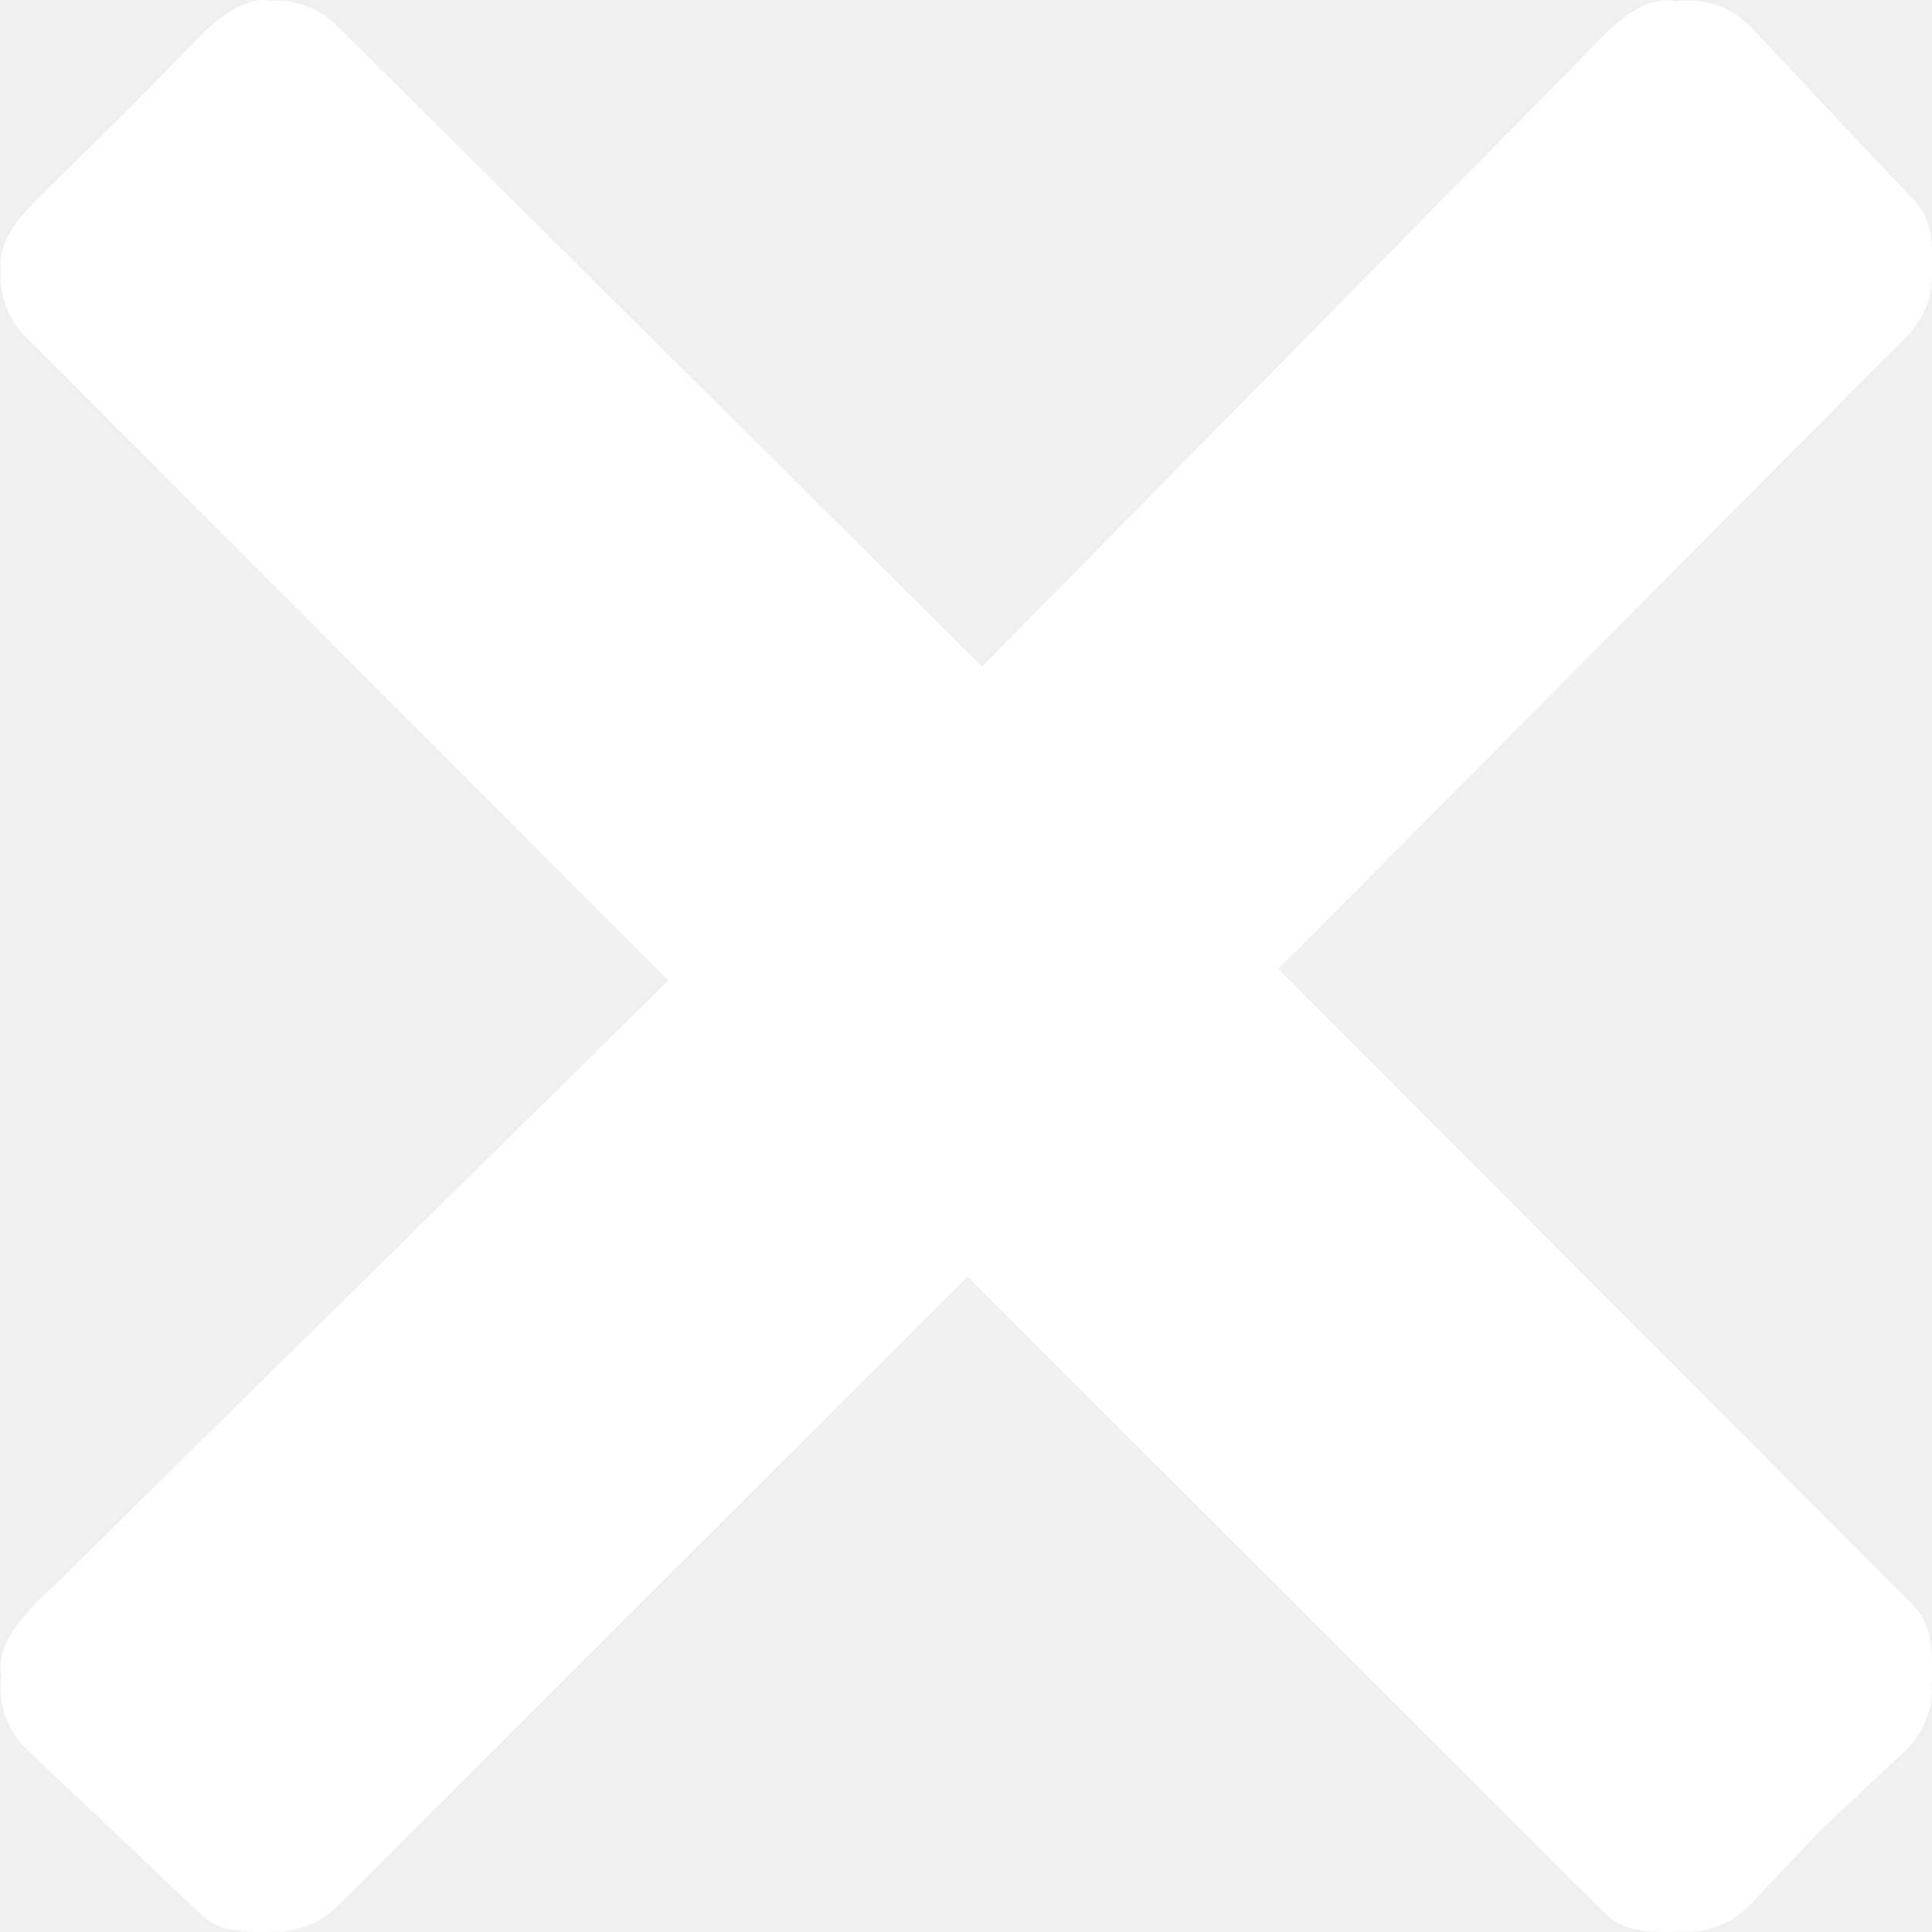
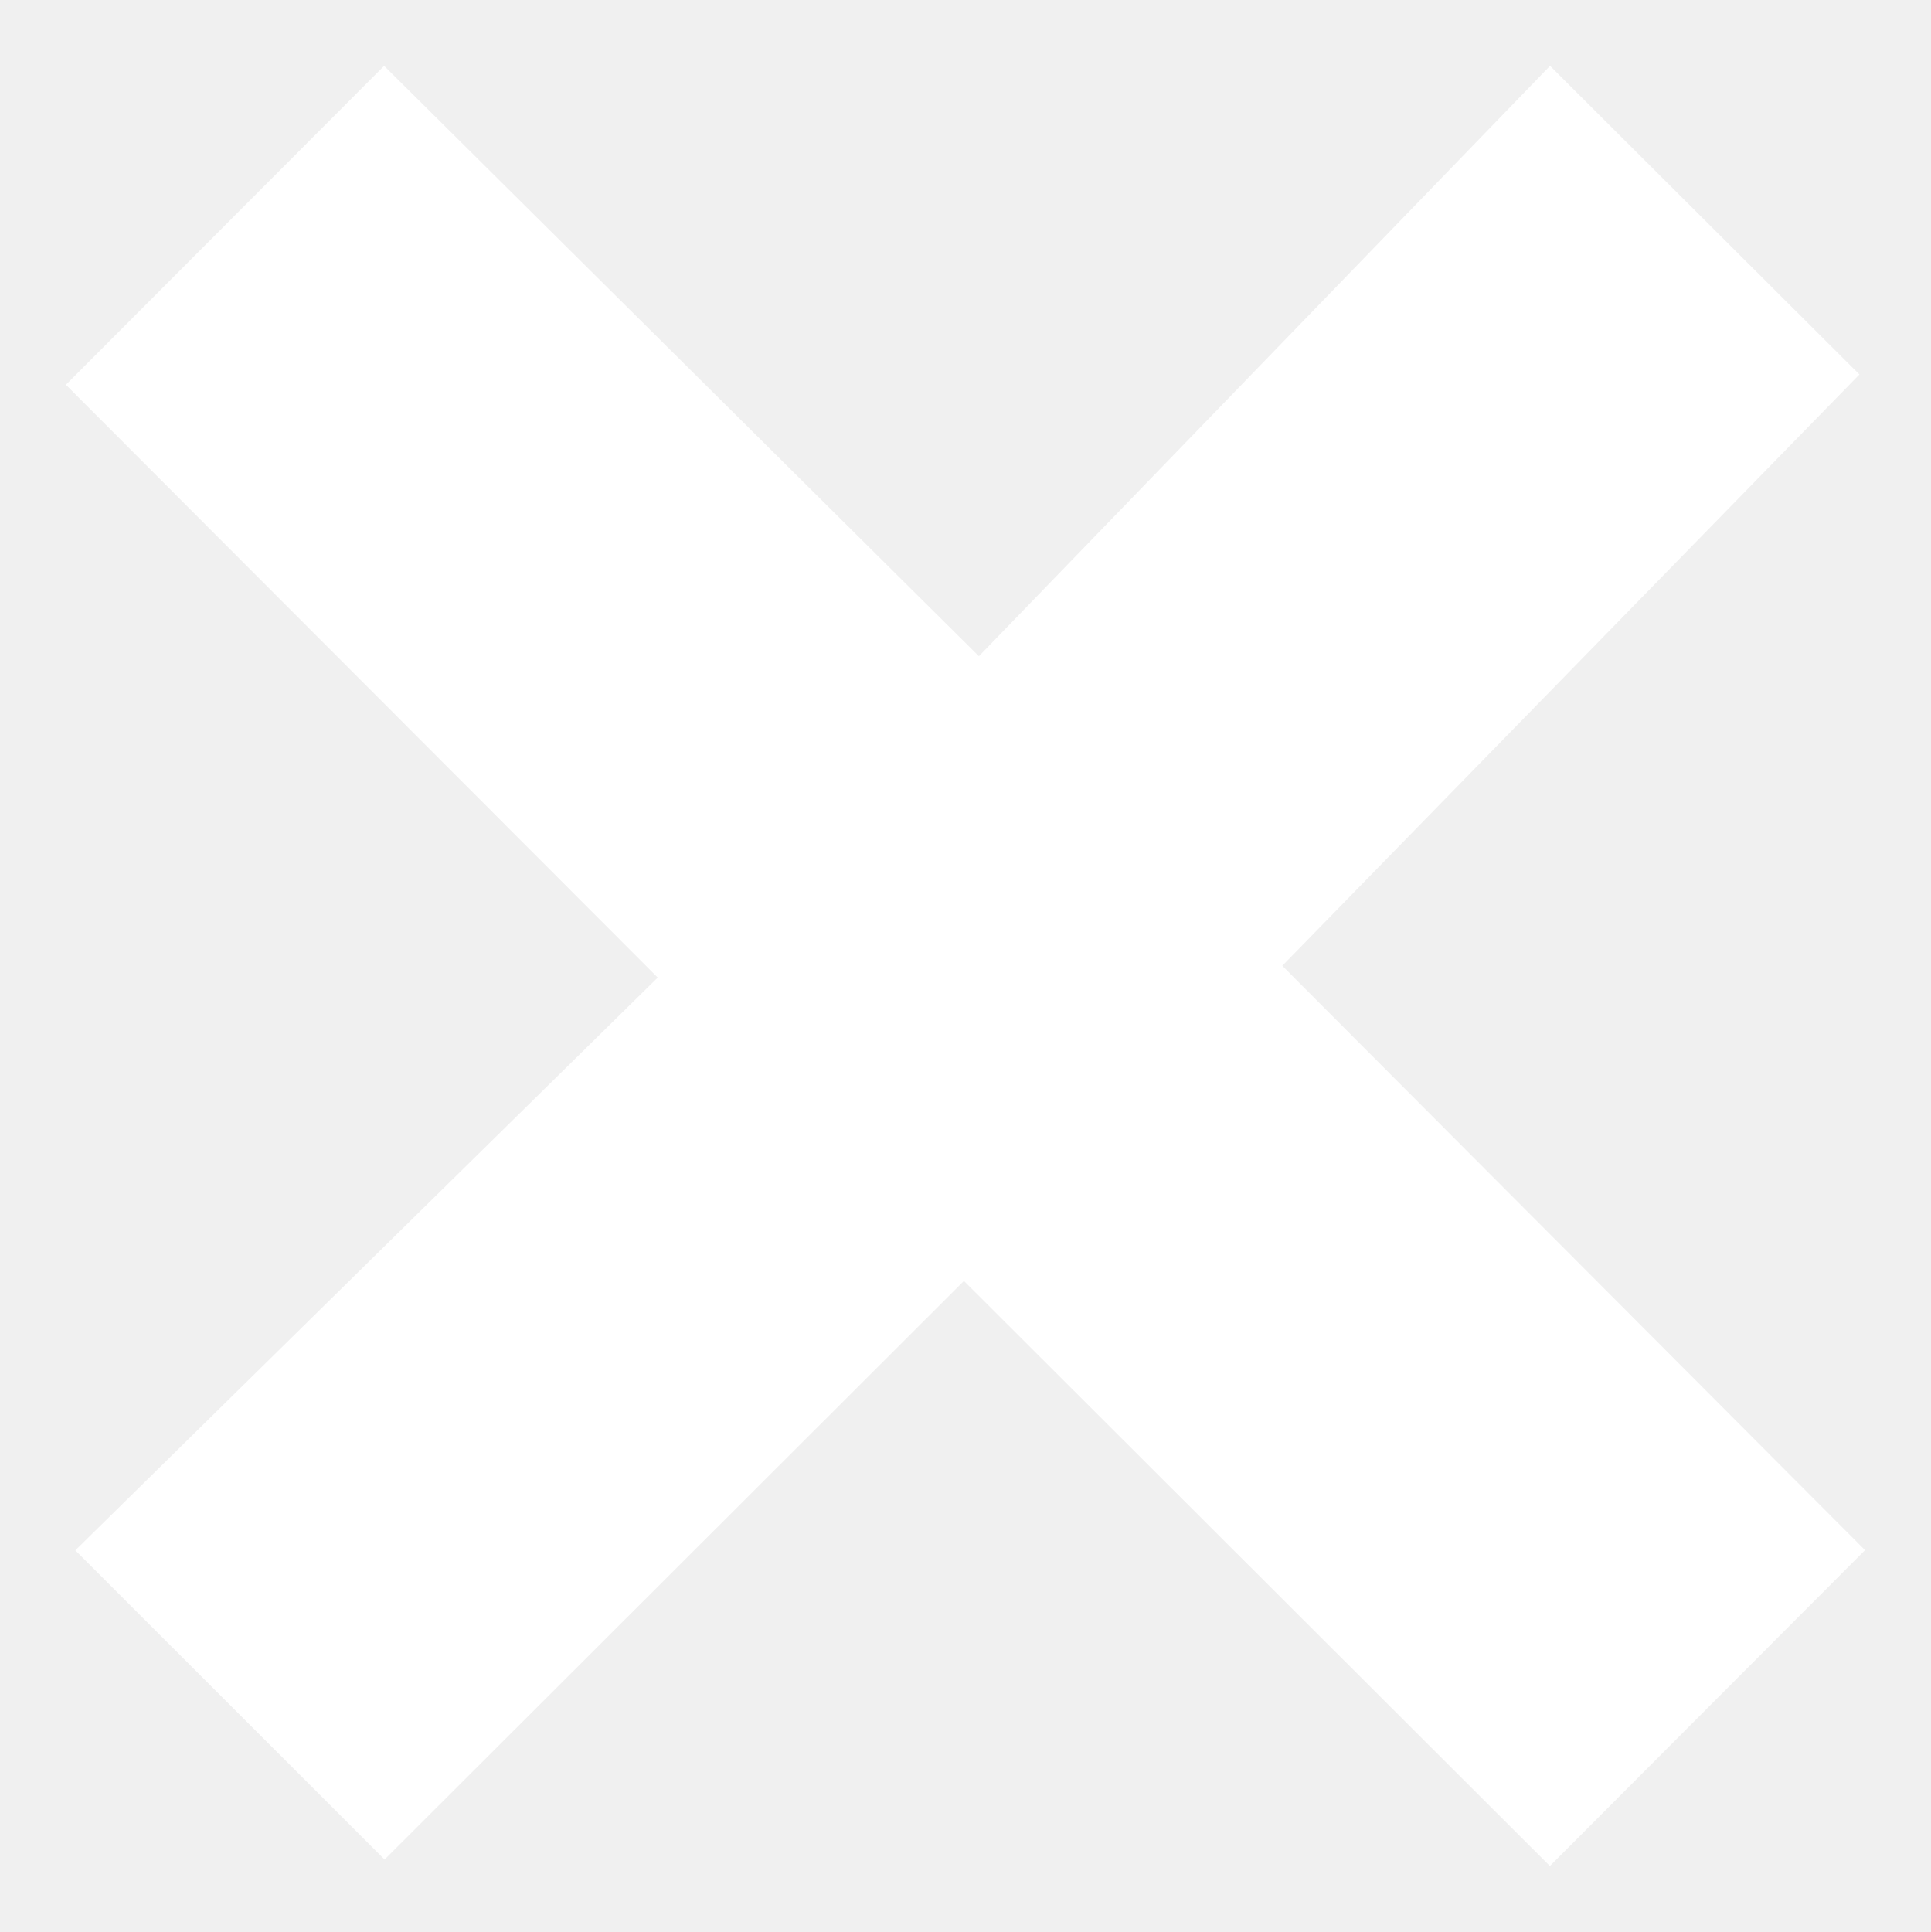
- <svg xmlns="http://www.w3.org/2000/svg" version="1.1" id="Layer_1" x="0px" y="0px" width="30px" height="30px" viewBox="-305.5 396.5 30.001 30" enable-background="new -305.5 396.5 30.001 30" xml:space="preserve">
-   <path fill="#fff" d="M-275.674,401.438c0.028-0.047,0.053-0.094,0.073-0.141l0.023-0.064c0.017-0.047,0.033-0.098,0.043-0.148  c0.015-0.059,0.023-0.119,0.03-0.18c0-0.016,0.002-0.029,0.003-0.043c0.002-0.047,0.005-0.09,0.004-0.137  c0-0.037,0.004-0.074,0.004-0.111v-0.01c0-0.367-0.02-0.721-0.273-0.98l-2.555-2.715c-0.318-0.324-0.75-0.449-1.16-0.385  c-0.038-0.008-0.074-0.021-0.112-0.021h-0.01c-0.37,0-0.723,0.271-0.98,0.535l-9.665,9.812l-10.024-9.957  c-0.29-0.287-0.68-0.41-1.057-0.381c-0.02-0.002-0.038-0.012-0.056-0.012h-0.01c-0.367,0-0.72,0.291-0.978,0.541l-1.147,1.17  l-1.433,1.41c-0.256,0.26-0.54,0.611-0.54,0.98v0.01c0,0.02,0.008,0.039,0.01,0.061c-0.032,0.379,0.092,0.77,0.383,1.059l9.98,9.994  l-9.837,9.689c-0.258,0.258-0.537,0.609-0.537,0.98v0.01c0,0.035,0.013,0.07,0.018,0.104c-0.064,0.404,0.062,0.832,0.385,1.148  l2.716,2.574c0.258,0.252,0.61,0.27,0.977,0.27h0.01c0.04,0,0.077-0.004,0.116-0.004c0.14,0.006,0.276-0.014,0.41-0.049  c0.005,0,0.01-0.004,0.014-0.004c0.213-0.064,0.416-0.17,0.583-0.338l9.79-9.779l9.89,9.877c0.258,0.26,0.61,0.297,0.98,0.297h0.01  c0.084,0,0.164-0.002,0.245-0.008c0.36,0.02,0.728-0.111,1.01-0.396l1.12-1.182l1.32-1.24c0.285-0.279,0.415-0.65,0.397-1.016  c0.005-0.084,0.007-0.17,0.007-0.256v-0.01c0-0.371-0.046-0.725-0.308-0.982l-9.842-9.865l9.757-9.824  c0.085-0.082,0.15-0.182,0.21-0.283H-275.674z" />
+ <svg xmlns="http://www.w3.org/2000/svg" version="1.1" id="Layer_1" x="0px" y="0px" width="29.295px" height="29.309px" viewBox="-305.101 396.894 29.295 29.309" enable-background="new -305.101 396.894 29.295 29.309" xml:space="preserve">
+   <path fill="#FFFFFF" d="M-299.266,425.104l8.79-8.778l8.89,8.876l4.781-4.792l-8.841-8.865l8.756-8.97l-4.694-4.682l-8.665,8.956  l-9.024-8.956l-4.828,4.838l8.979,8.993l-8.836,8.689L-299.266,425.104z" />
</svg>
